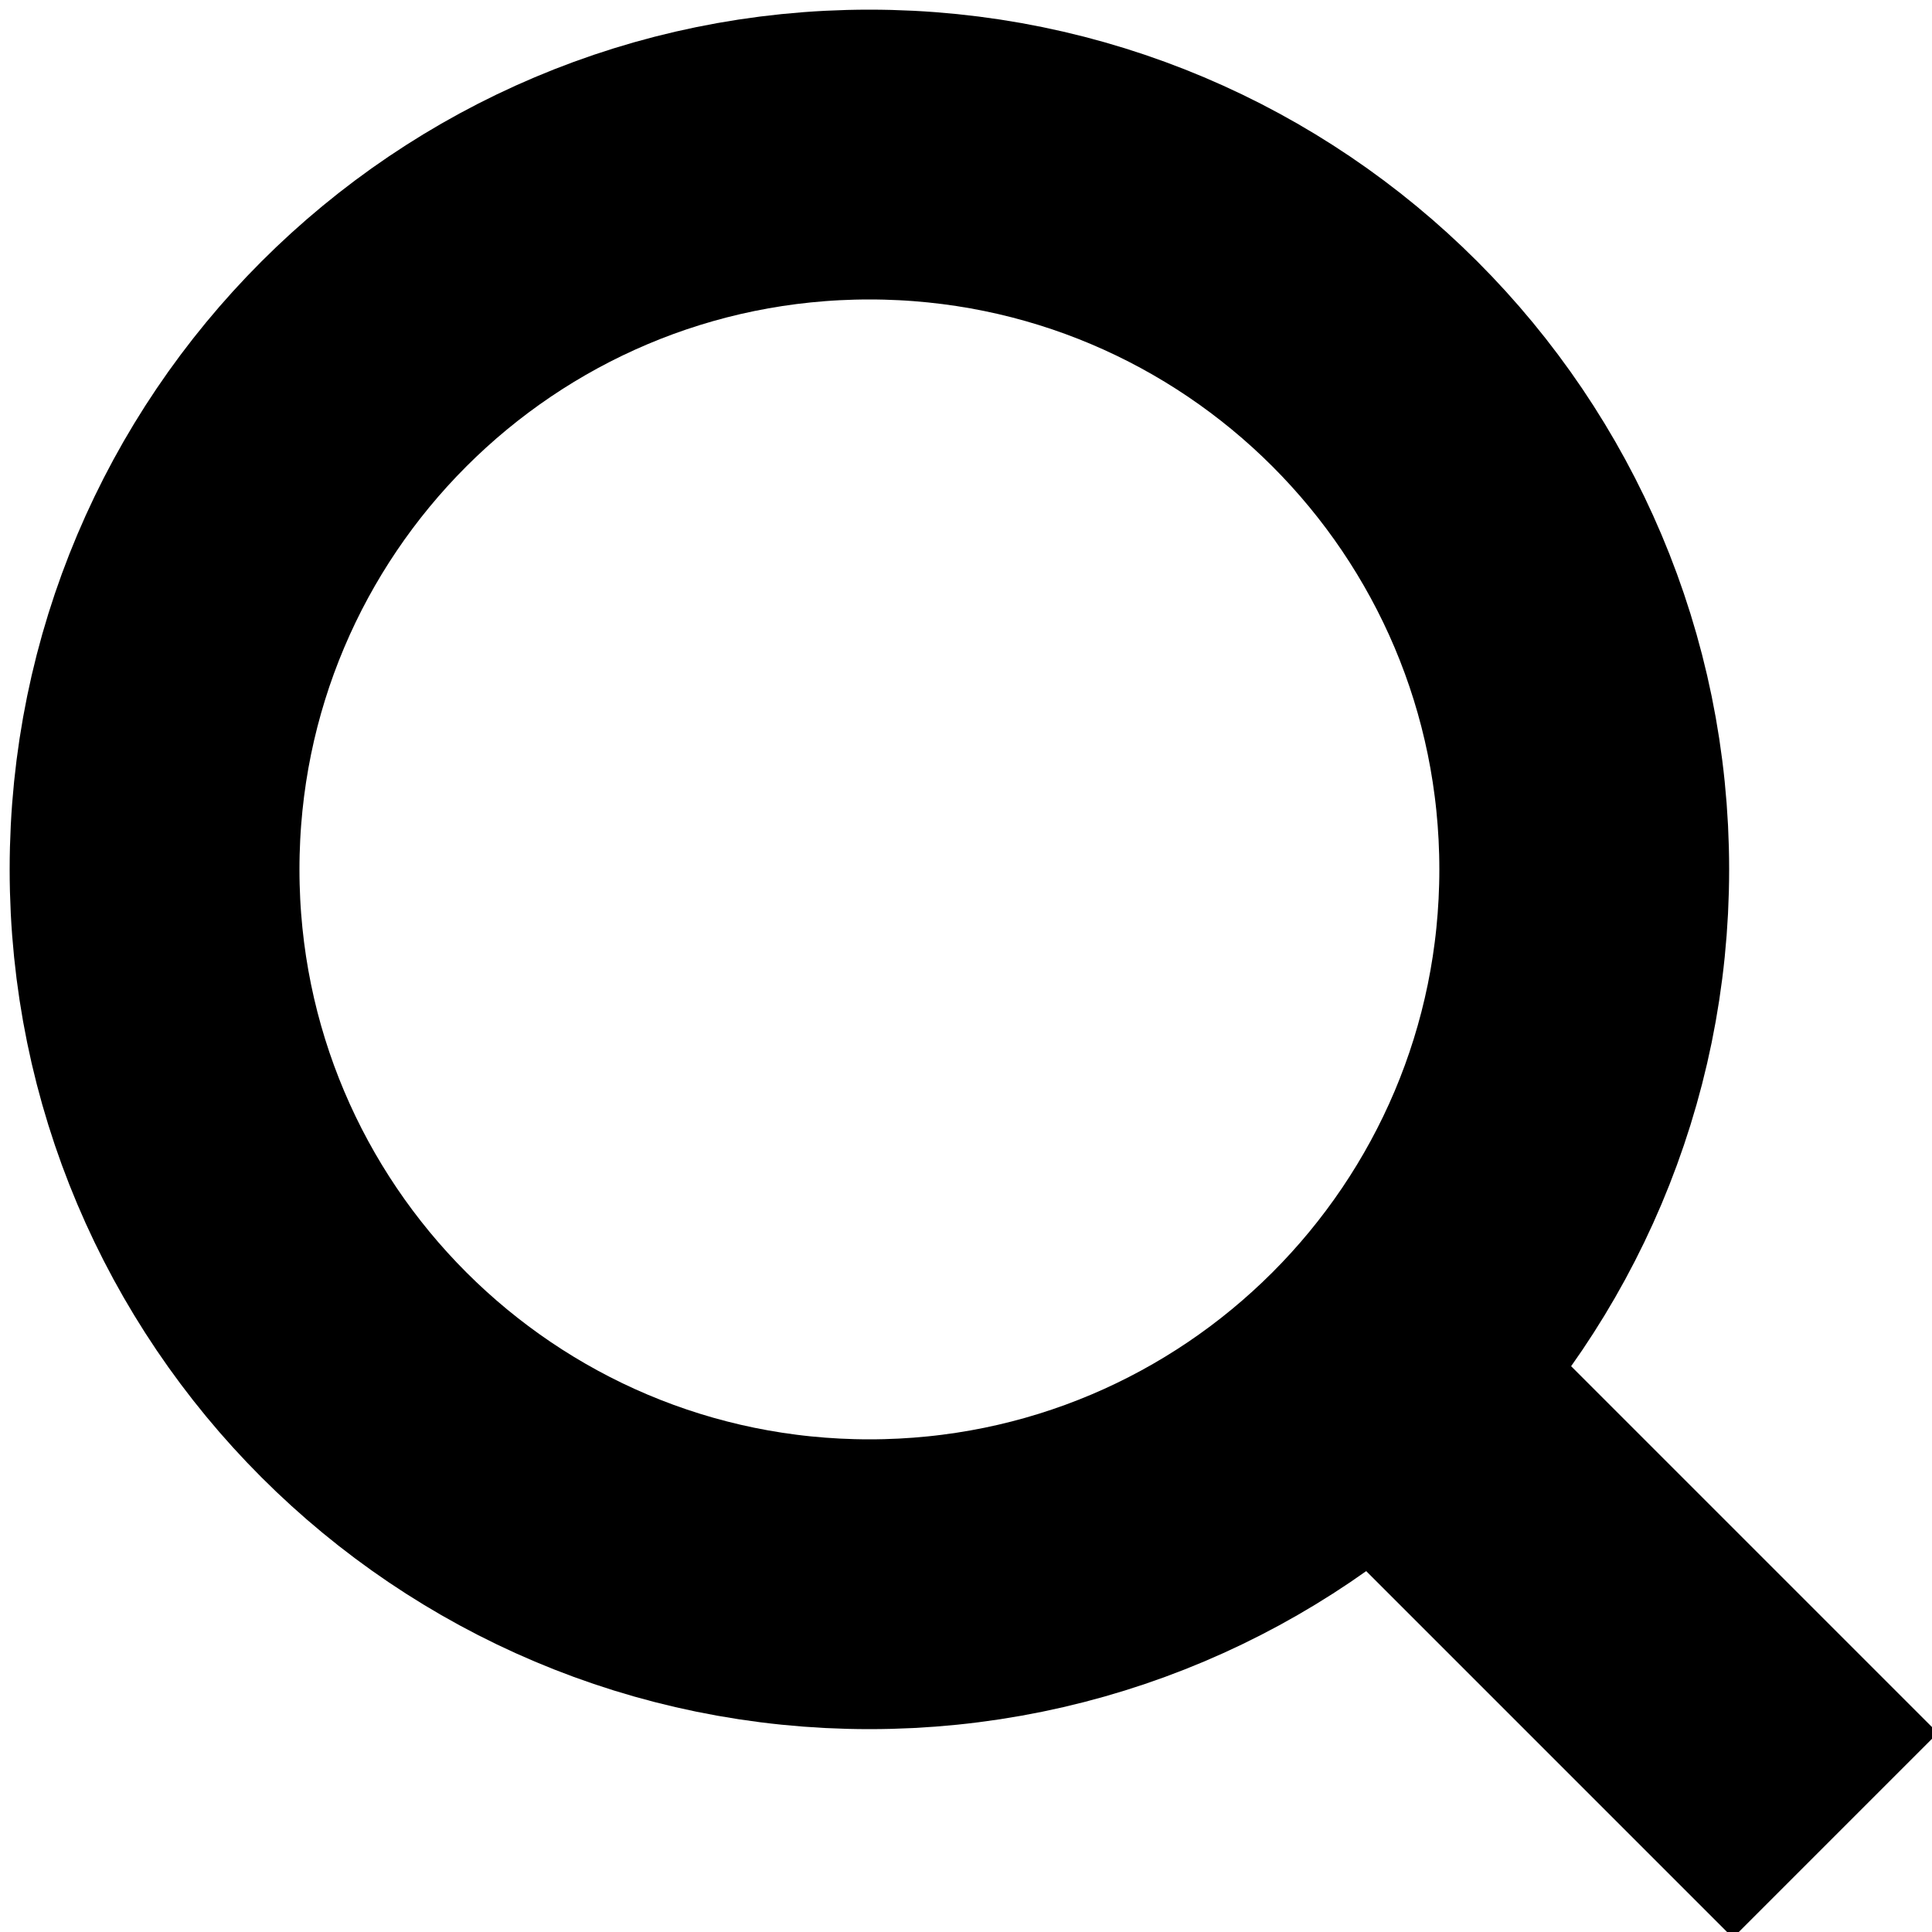
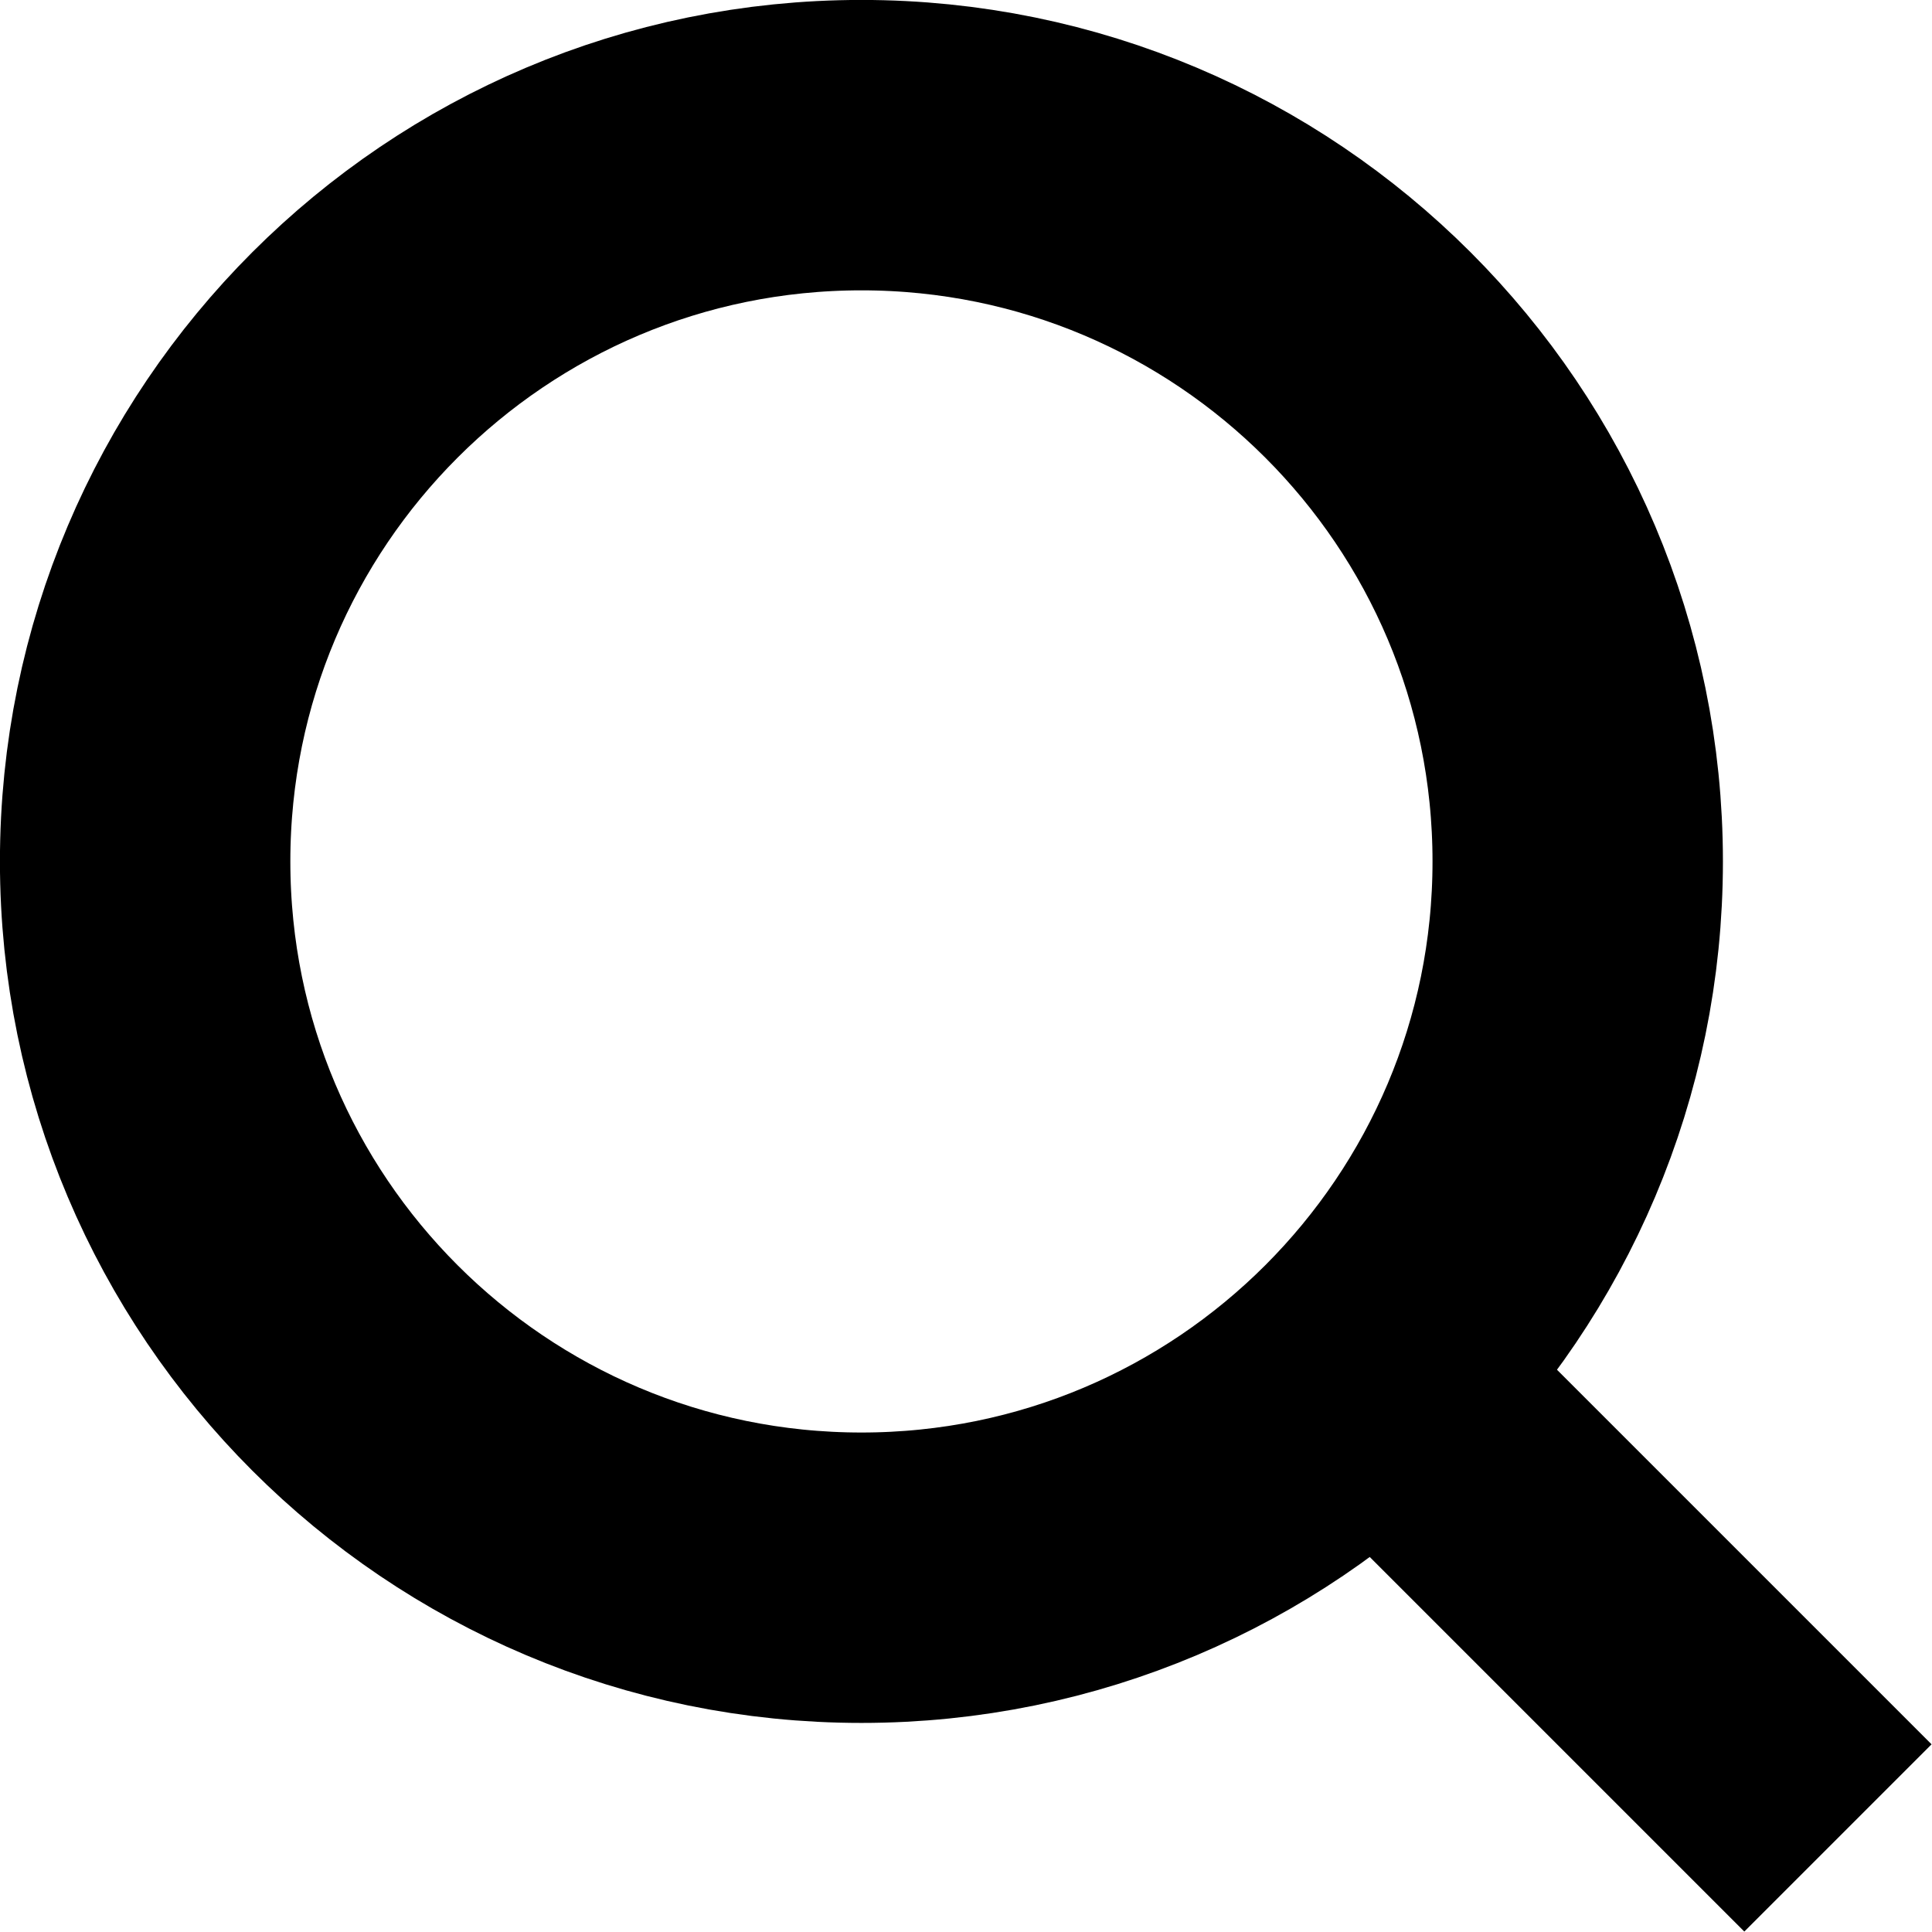
- <svg xmlns="http://www.w3.org/2000/svg" height="100" width="100" version="1.1" id="svg91">
+ <svg xmlns="http://www.w3.org/2000/svg" height="16" width="16" version="1.1" id="svg91">
  <defs id="defs95" />
-   <circle cx="45" cy="45" r="37" stroke="#4A4A1C" stroke-width="15" fill-opacity="0" id="circle87" style="stroke:#000000" />
-   <line x1="70" x2="95" y1="70" y2="95" style="stroke:#000000;stroke-width:15" id="line89" />
+   <circle cx="7.134" cy="7.134" r="5.932" stroke="#4A4A1C" stroke-width="2.405" fill-opacity="0" id="circle87" style="stroke:#000000" />
+   <line x1="11.567" x2="15.221" y1="11.567" y2="15.221" style="stroke:#000000;stroke-width:2.193" id="line89" />
</svg>
